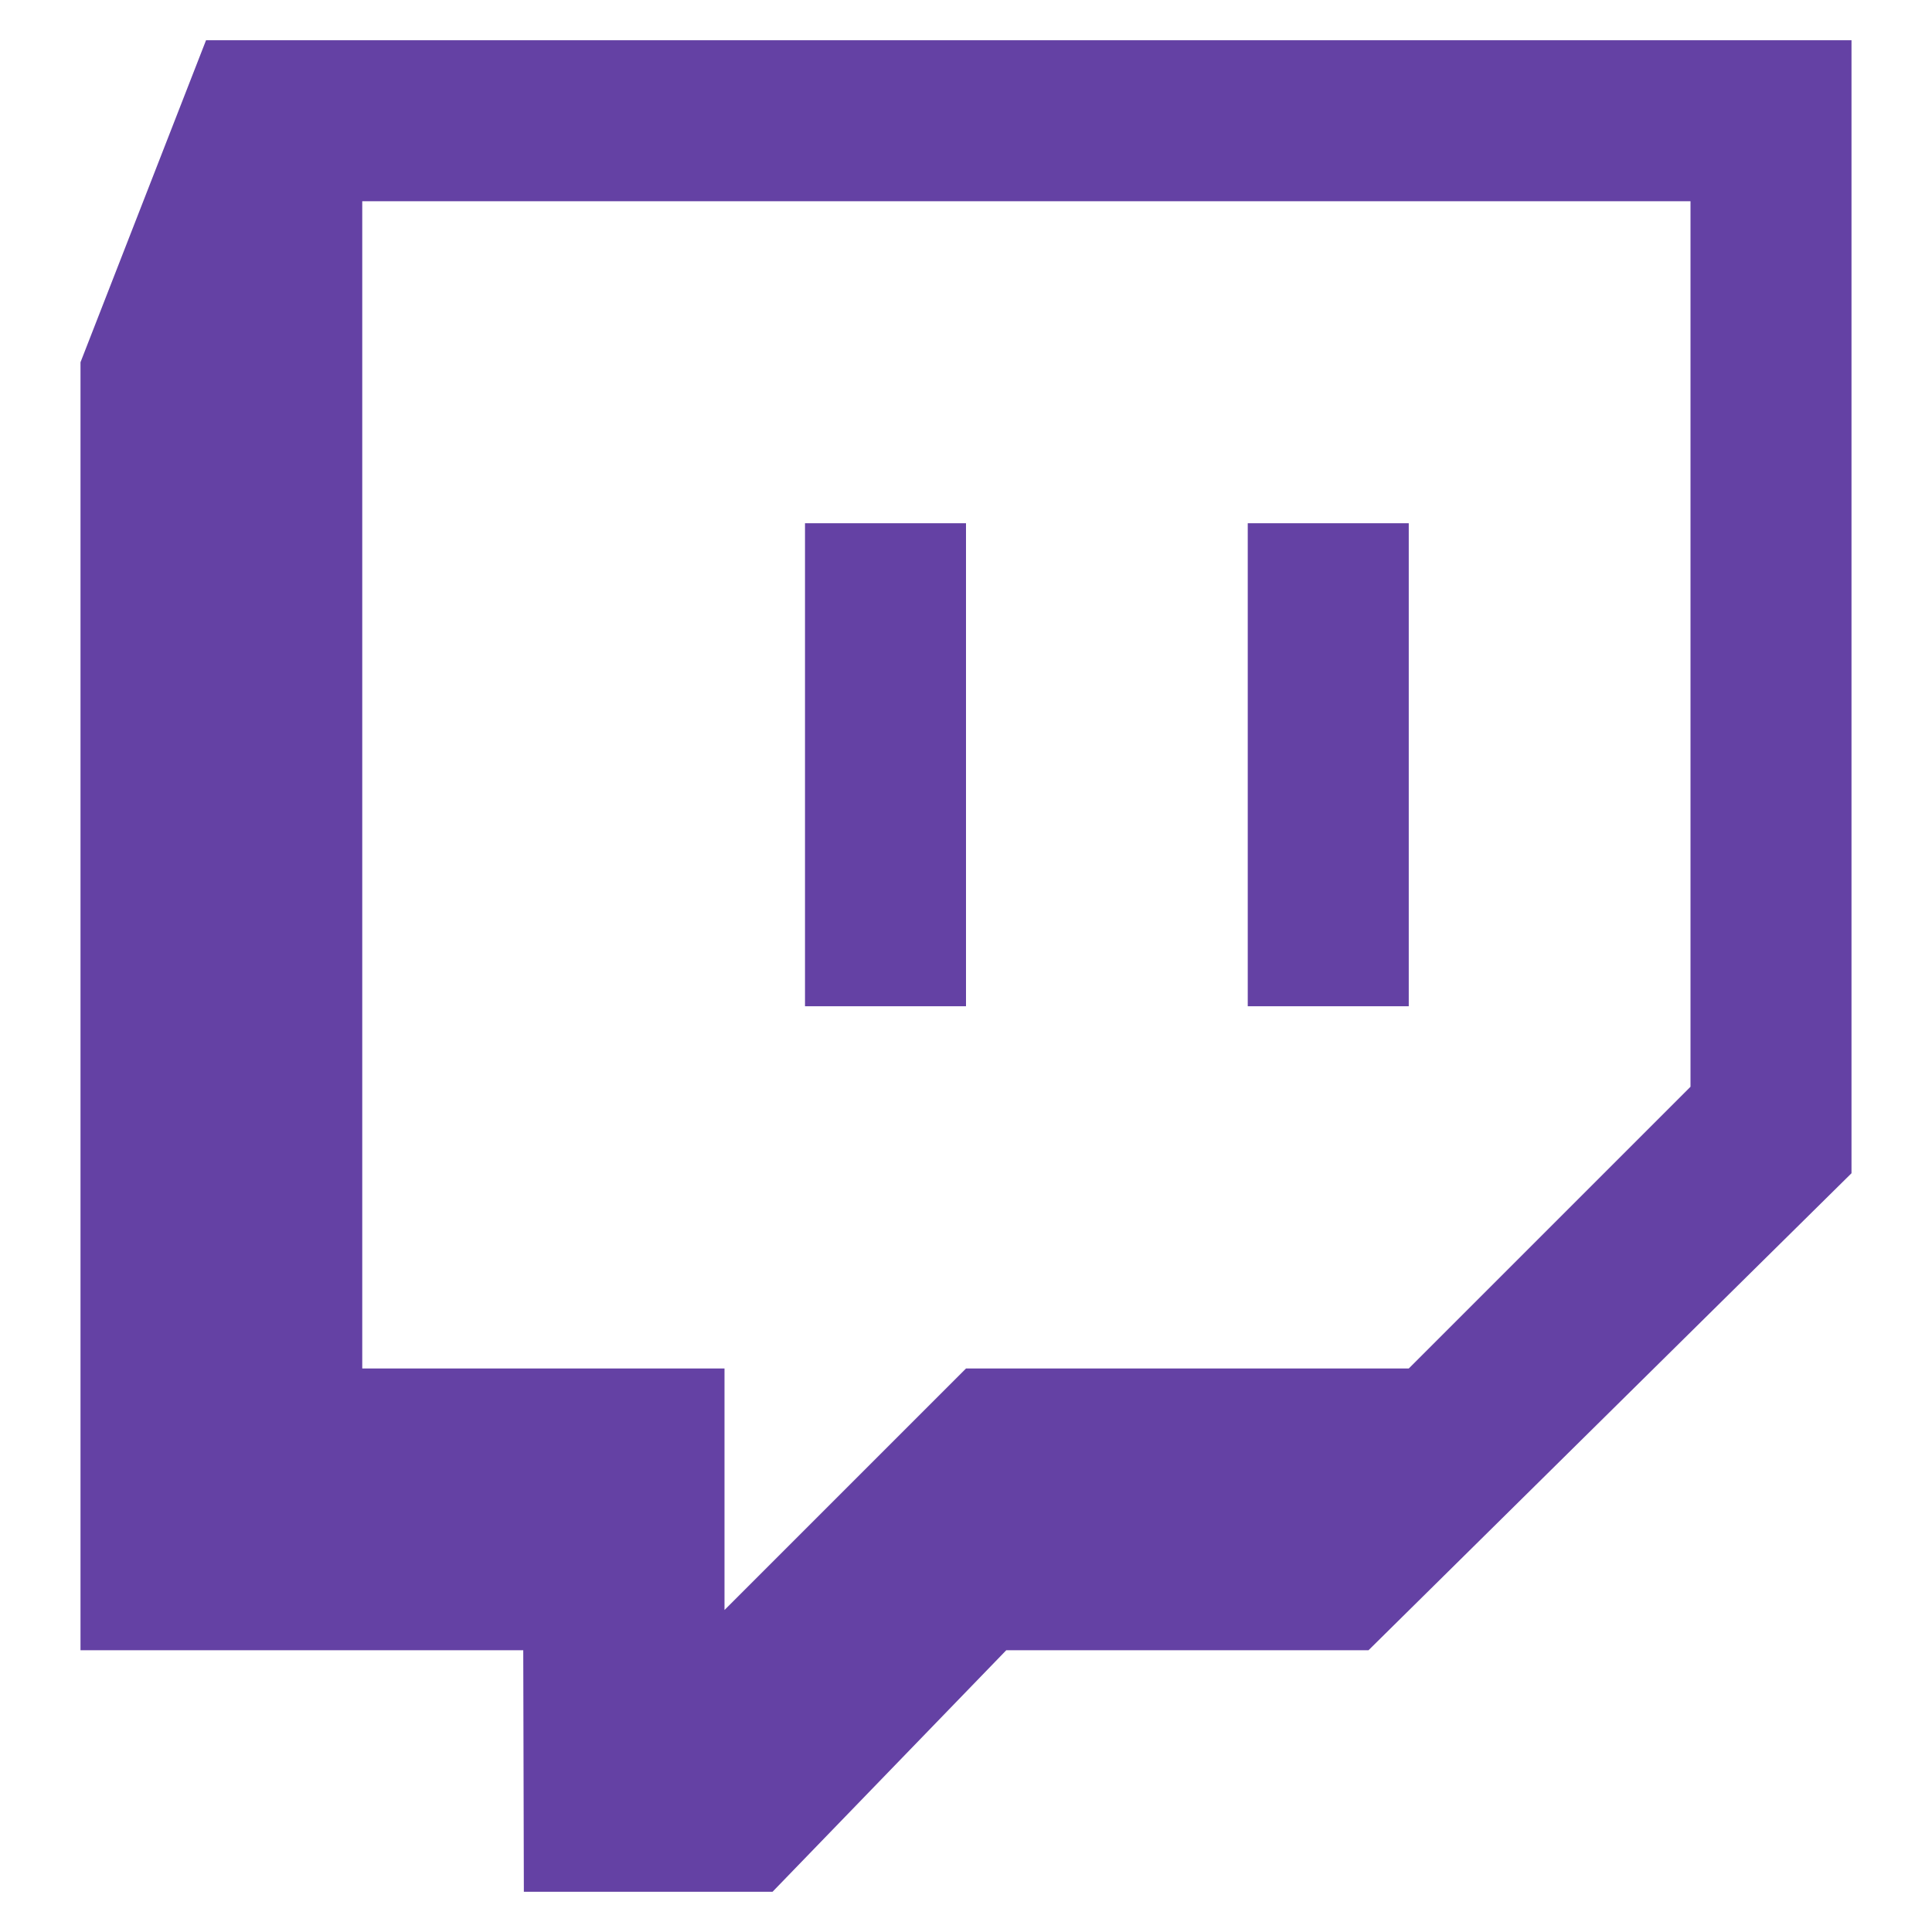
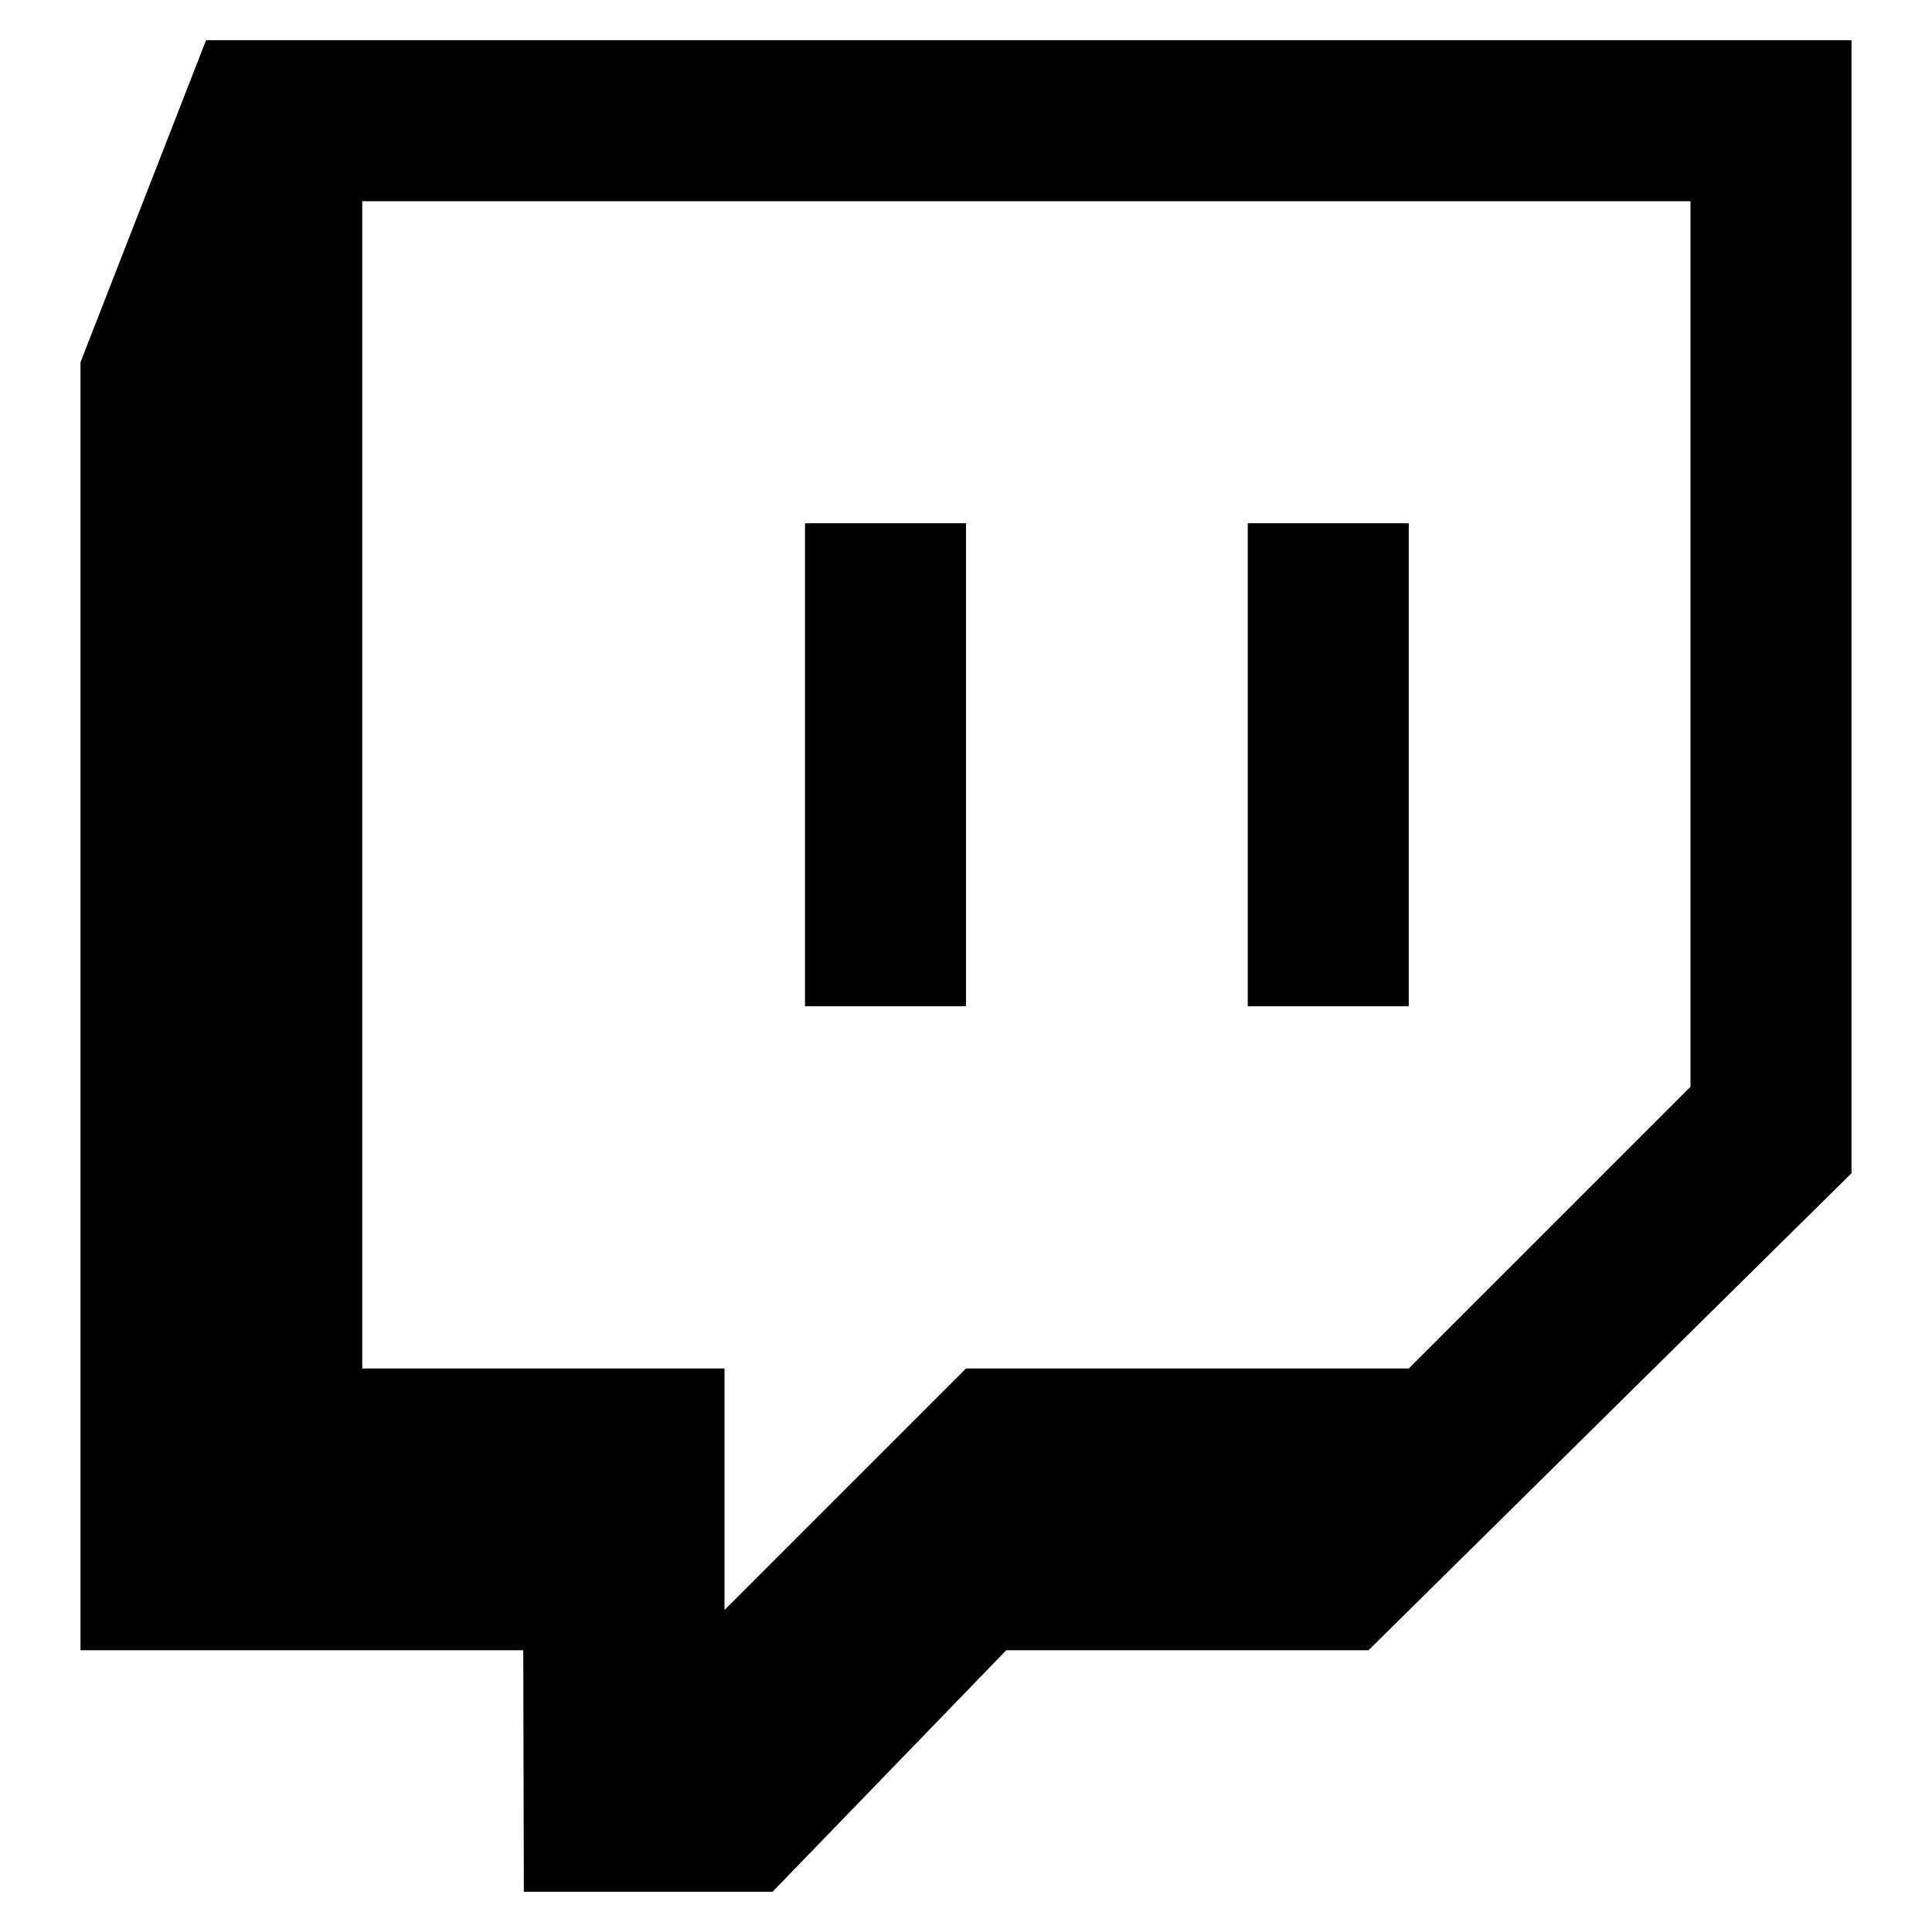
<svg viewBox="0 0 48 48">
-   <g fill="#6441a4" class="nc-icon-wrapper">
+   <g fill="currentColor" class="nc-icon-wrapper">
    <path d="M5.119,1,2,9V41H13l.015,6h6.179L25,41h9L46,29.149V1ZM42,27l-7,7H24l-6,6V34H9V5H42Z" />
    <path d="M31 13H35V25H31z" />
    <path d="M20 13H24V25H20z" />
  </g>
</svg>
